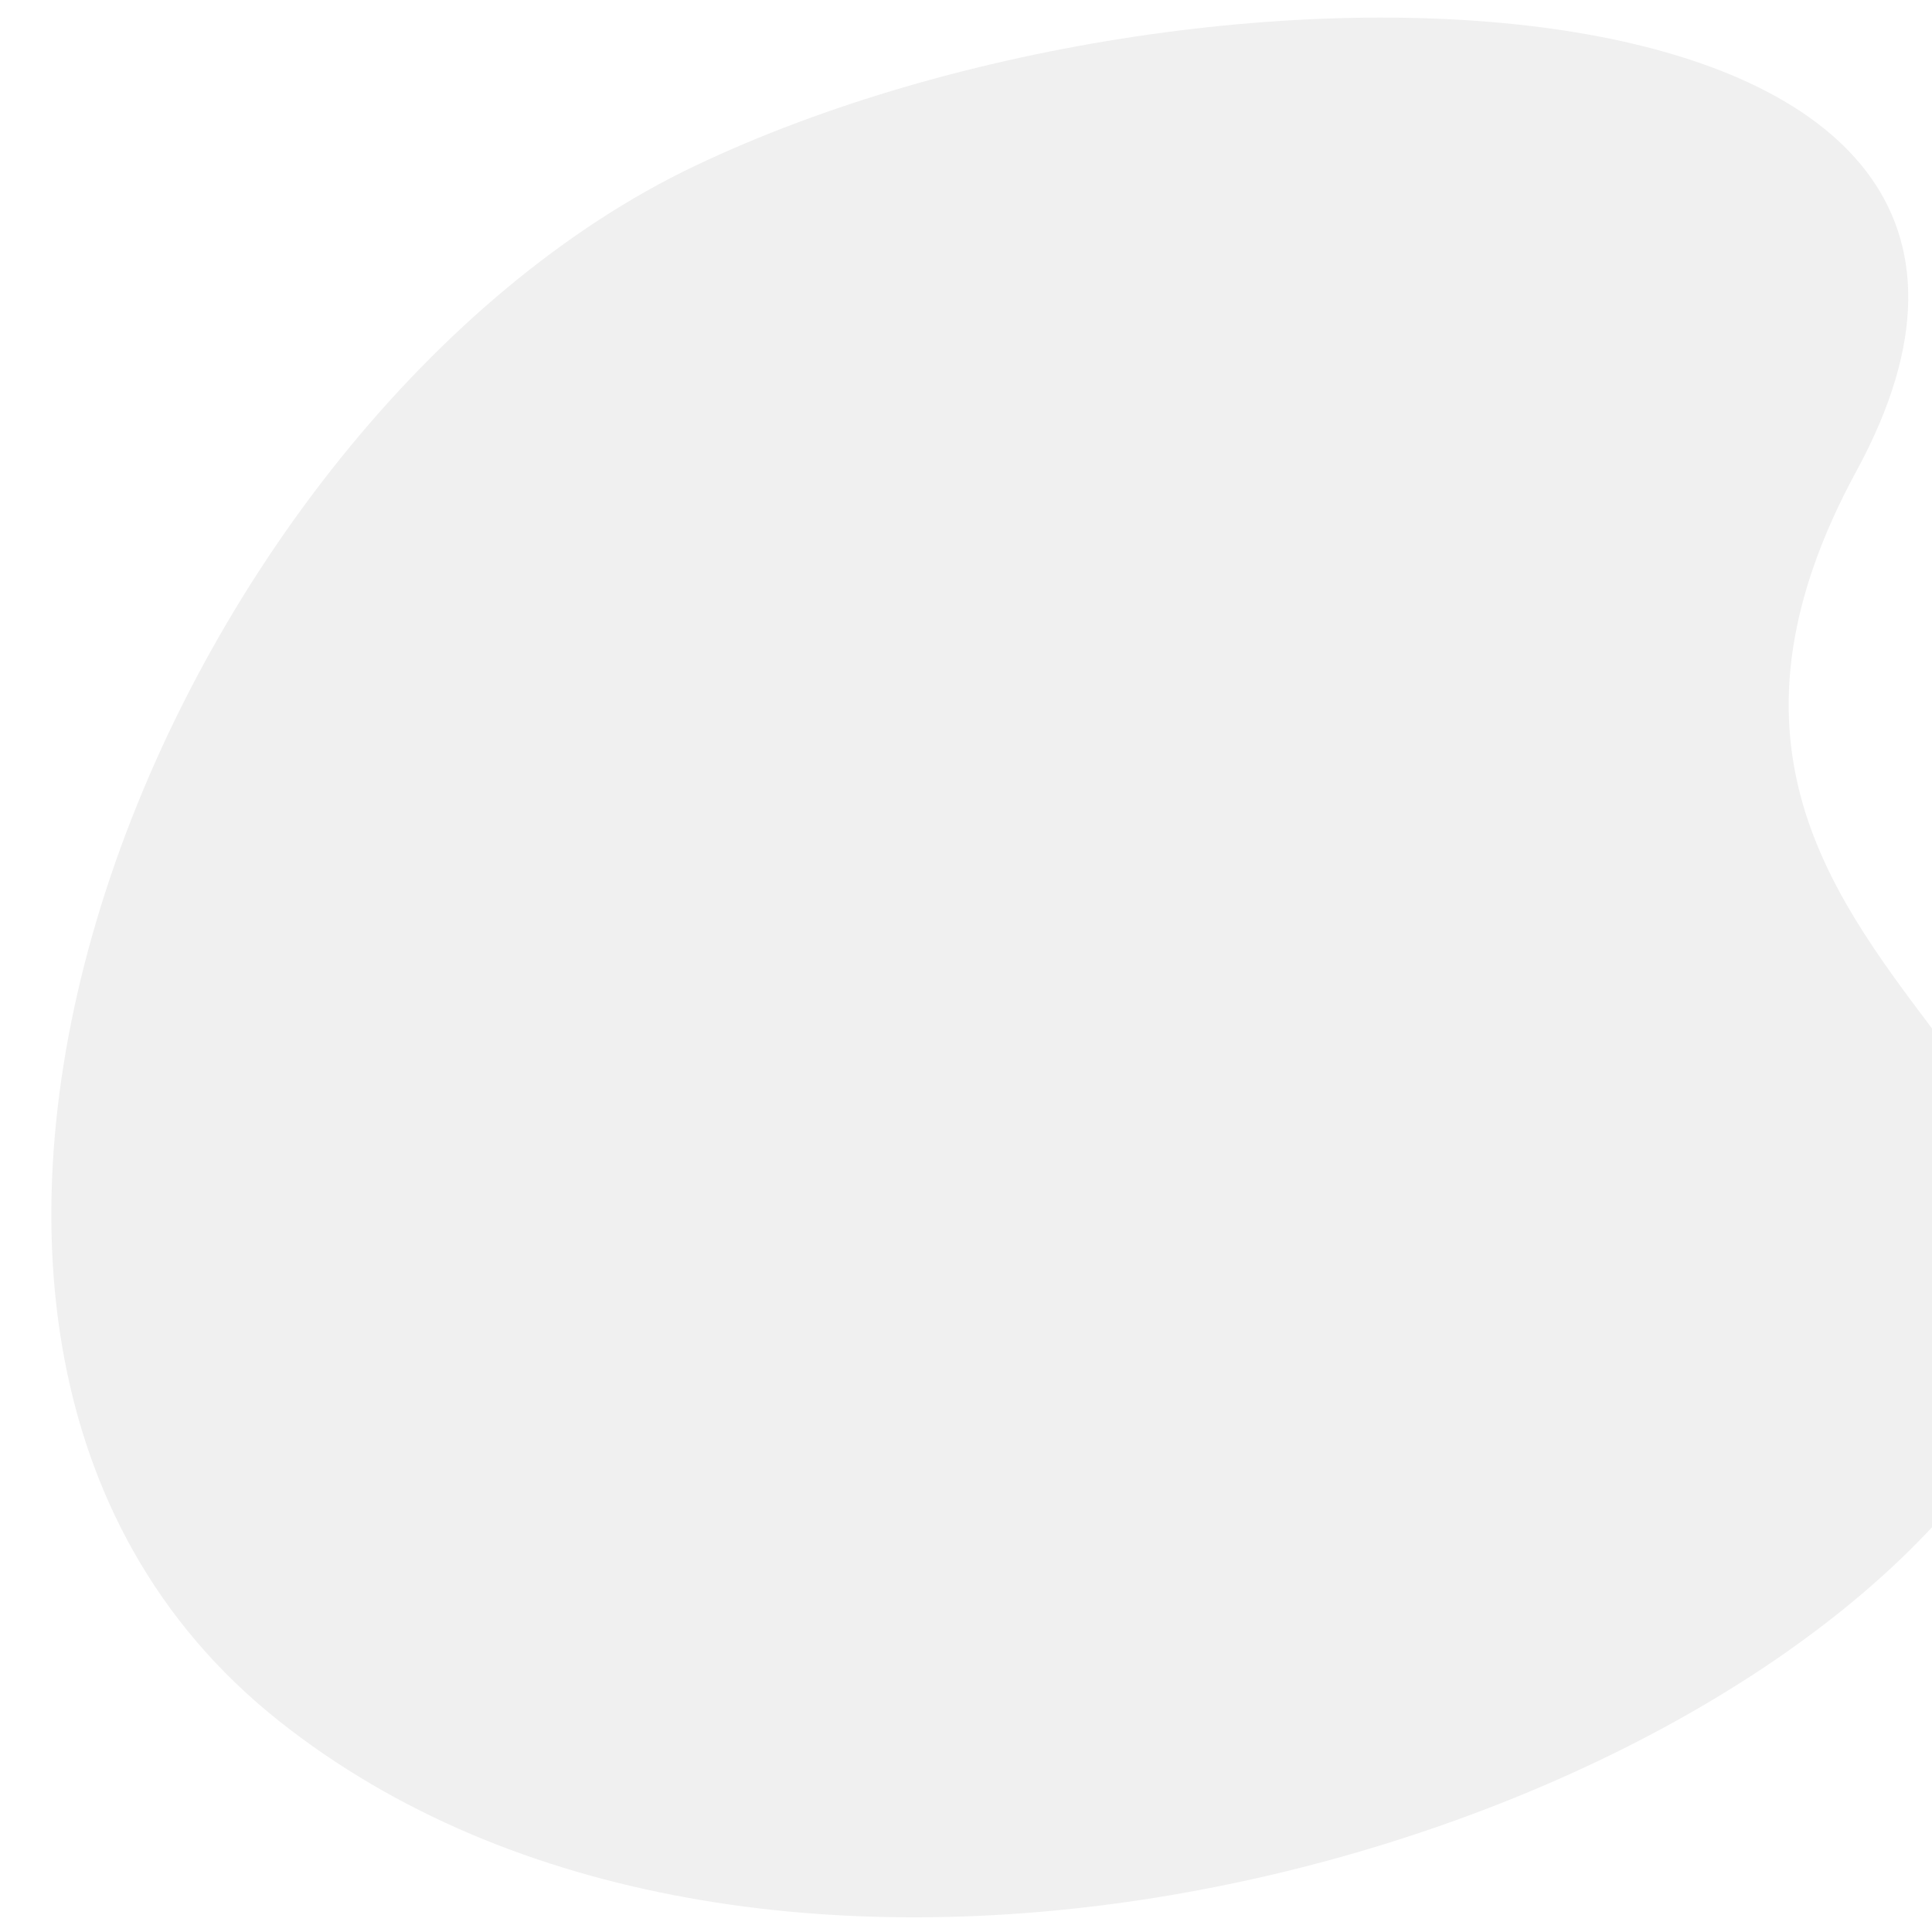
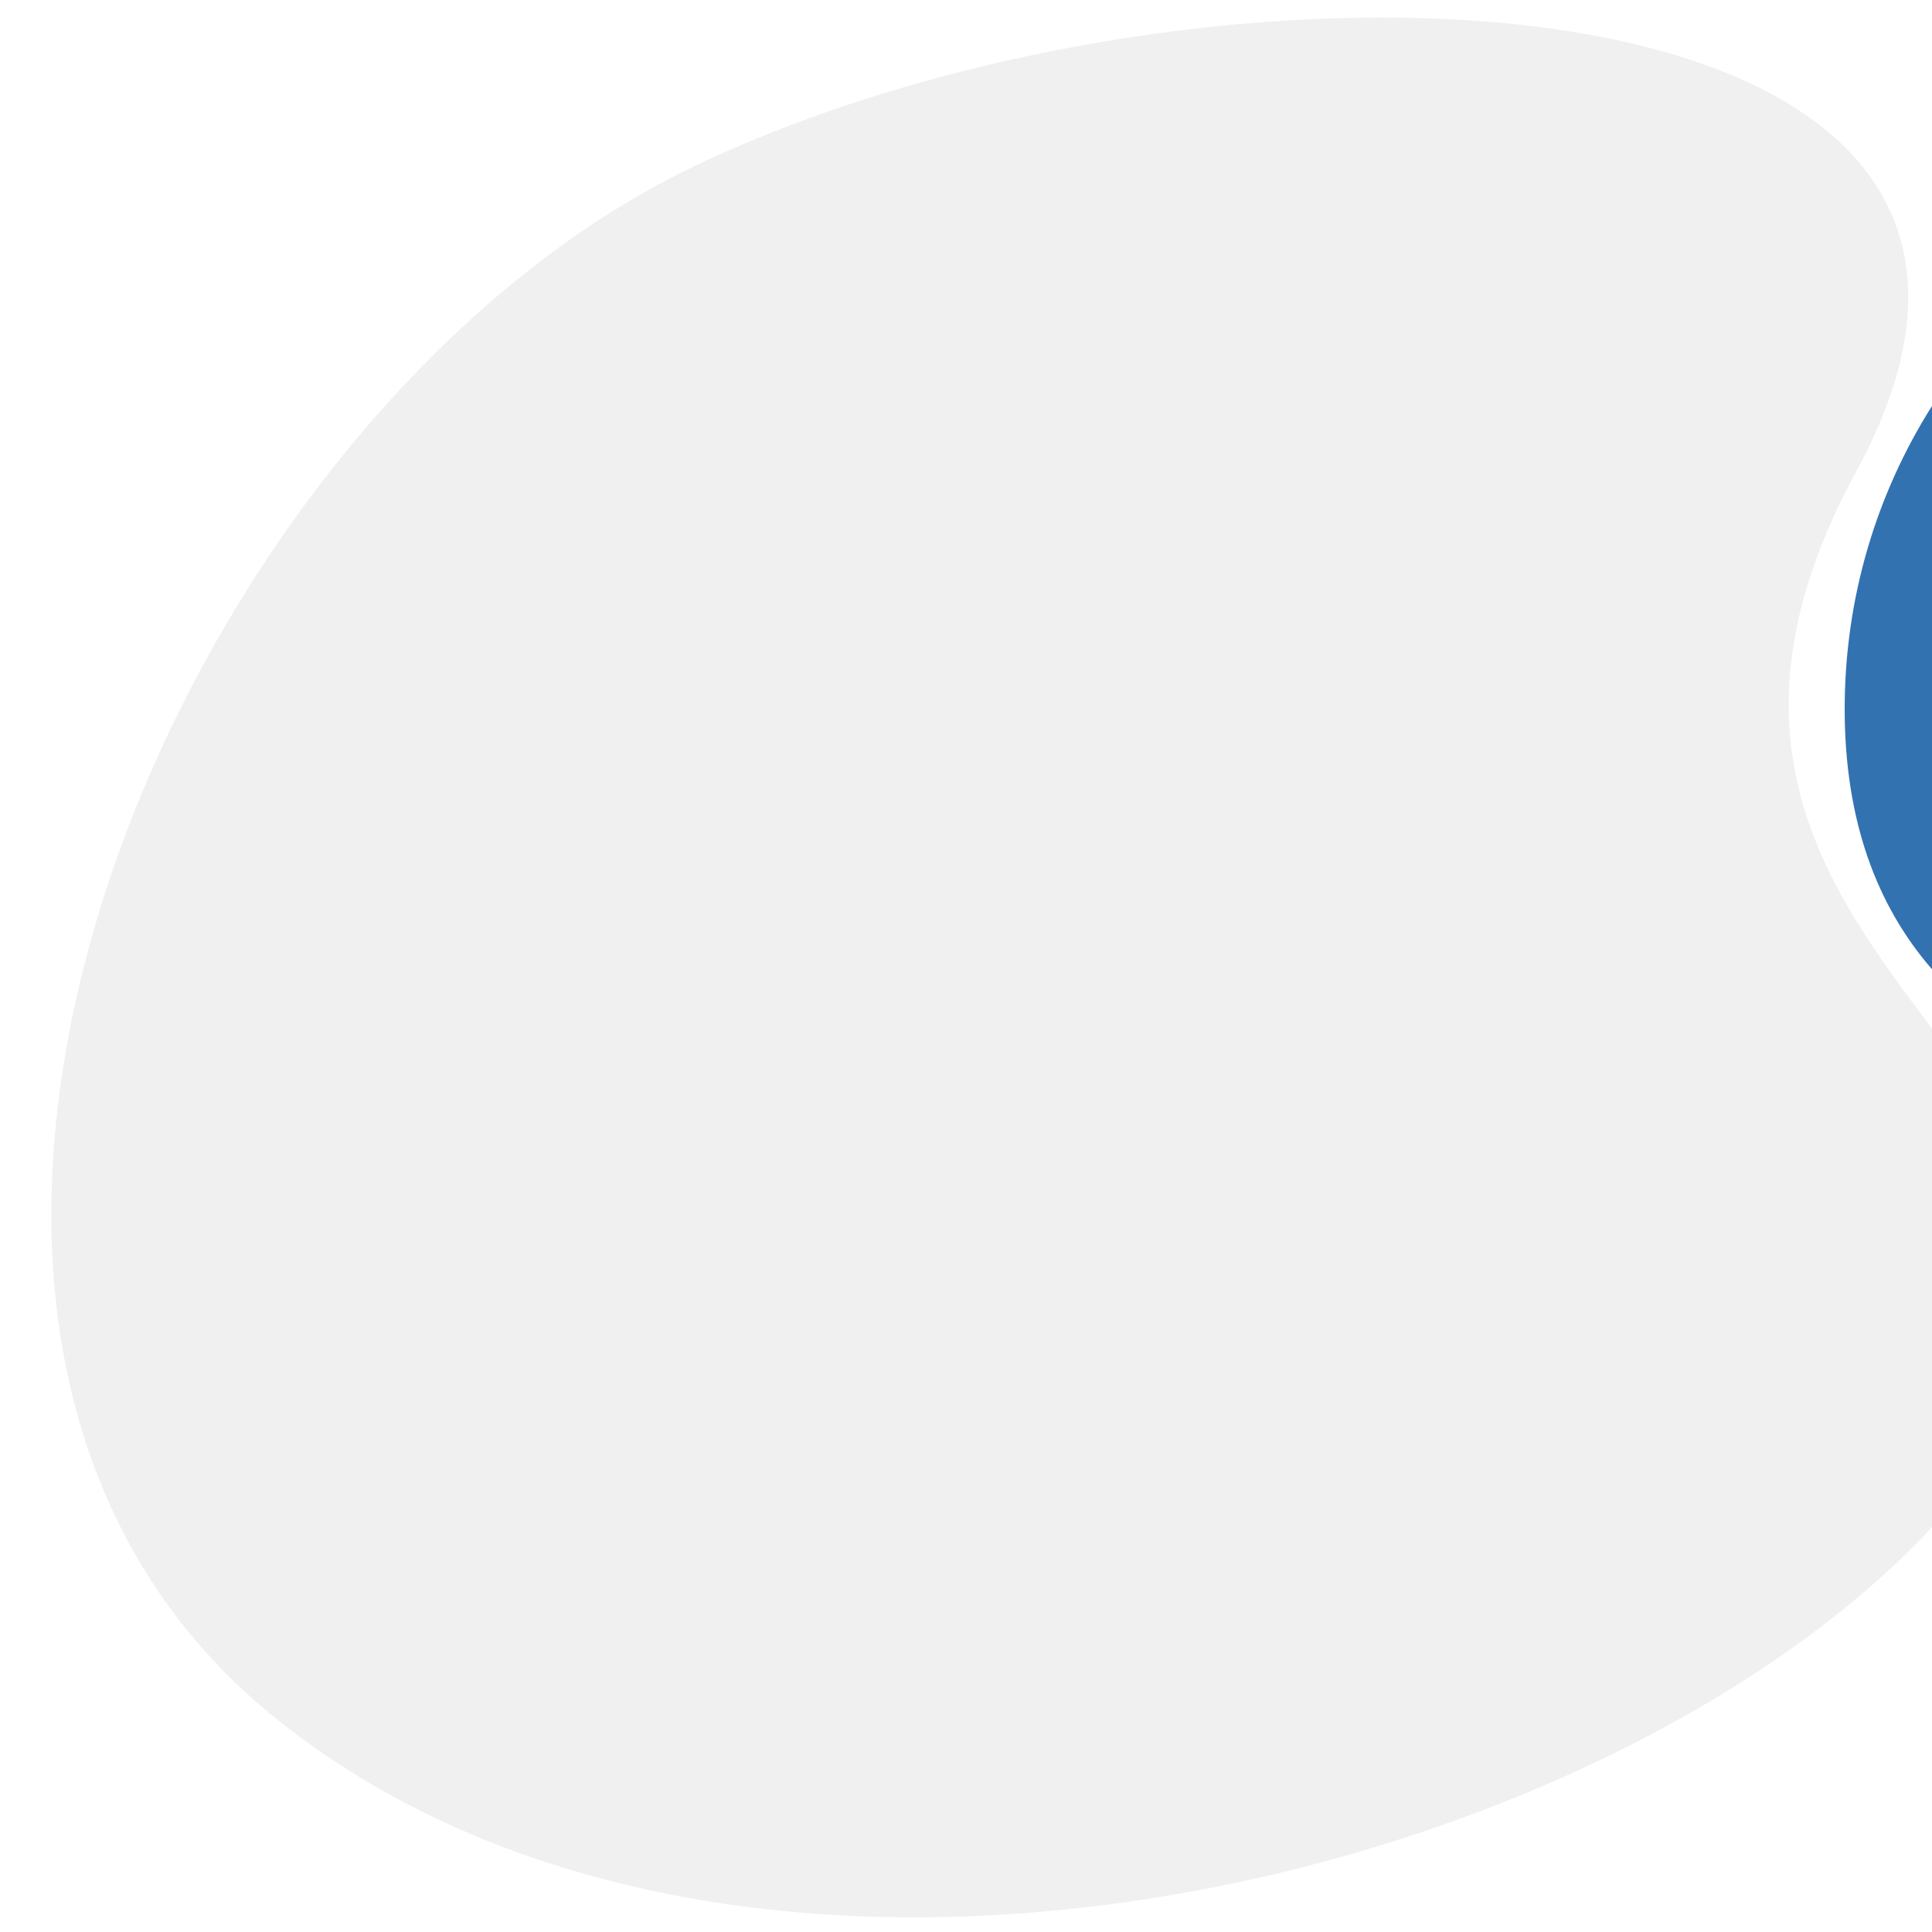
<svg xmlns="http://www.w3.org/2000/svg" version="1.1" id="Calque_1" x="0px" y="0px" viewBox="0 0 770 770" style="enable-background:new 0 0 770 770;" xml:space="preserve">
  <style type="text/css">
- 		.st0{fill-rule:evenodd;clip-rule:evenodd;fill:#FFFFFF;}
- 	</style>
-   <path class="st0" d="M111.2,685.9C-85.5,529.8,68.9,165.1,277,66.1s574.3-83.3,462.9,121.6c-57.4,105.6-11.8,166.6,30.1,222.2V0H0 v770h770V608.7C637.2,751.1,297.9,834.1,111.2,685.9z" />
+ 	.st0{fill-rule:evenodd;clip-rule:evenodd;fill:#FFFFFF;}
+ 	.st1{fill-rule:evenodd;clip-rule:evenodd;fill:#3272B1;}
+ </style>
+   <path class="st0" d="M111.2,685.9C-85.5,529.8,68.9,165.1,277,66.1s574.3-83.3,462.9,121.6c-57.4,105.6-11.8,166.6,30.1,222.2V0H0  v770h770V608.7C637.2,751.1,297.9,834.1,111.2,685.9z" />
+   <path class="st1" d="M770,161.8c-22.1,35-34.8,76.4-34.8,120.8s12.8,78.4,34.8,103.7V161.8z" />
</svg>
